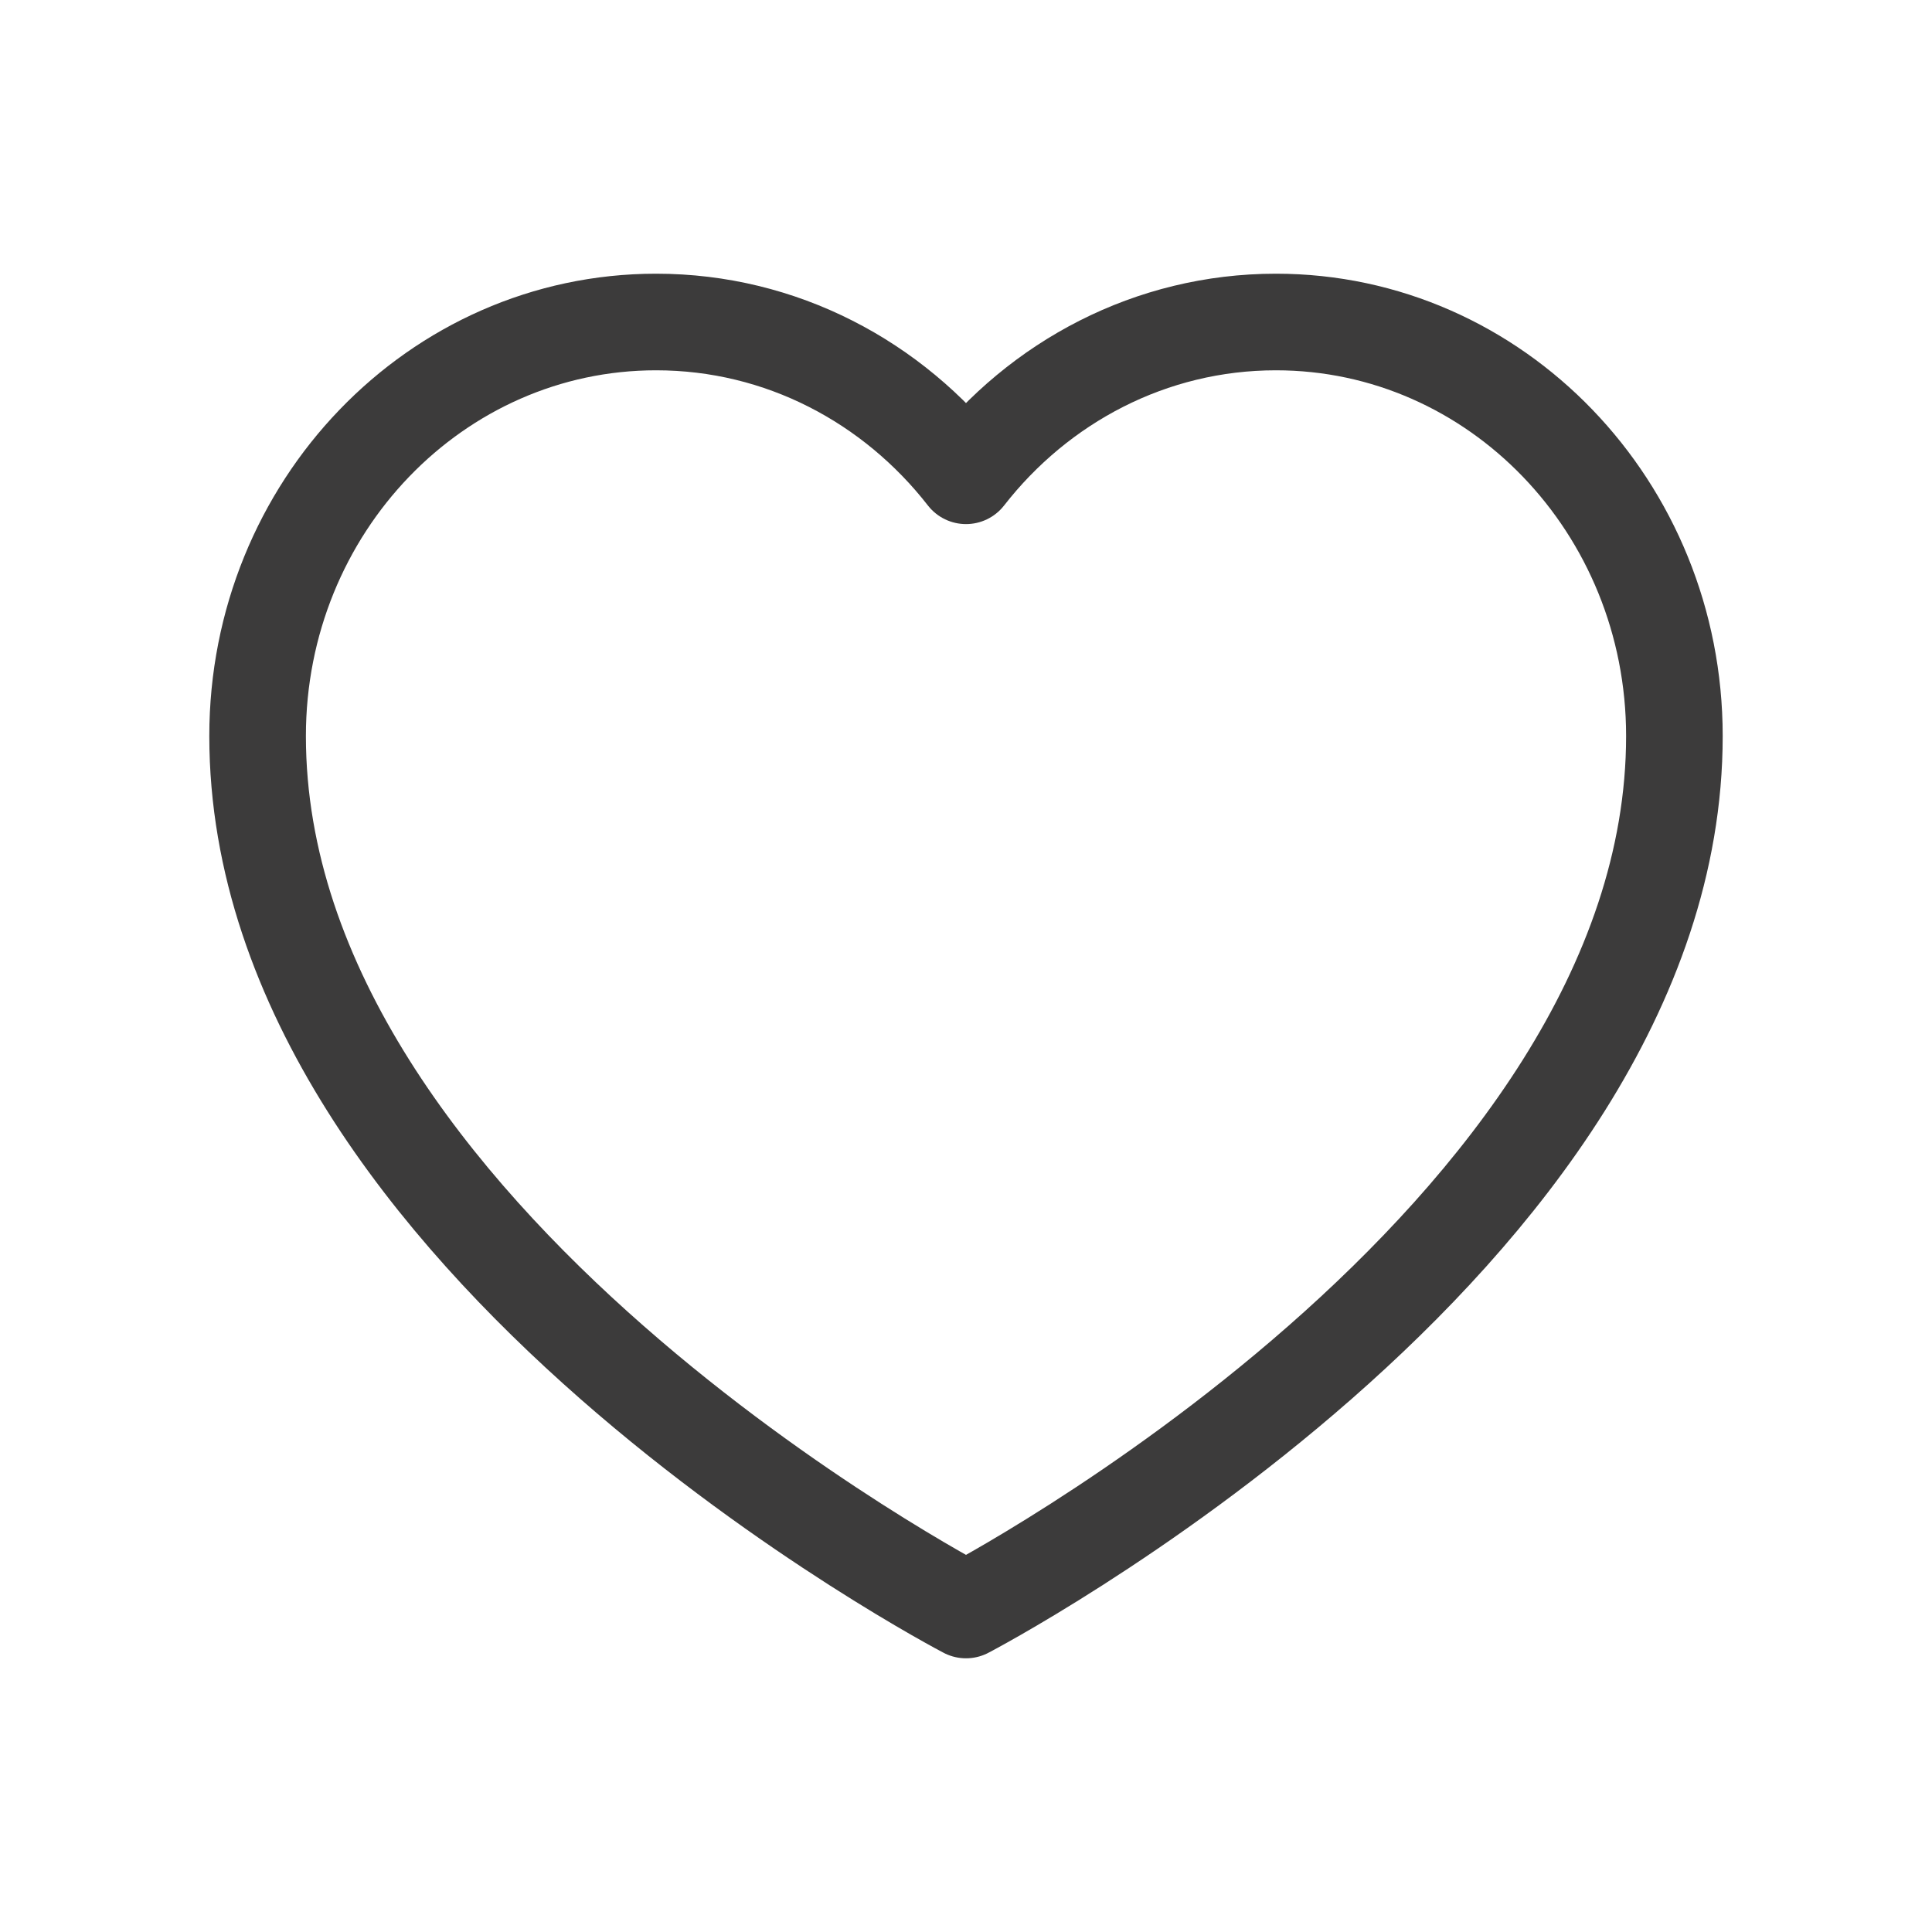
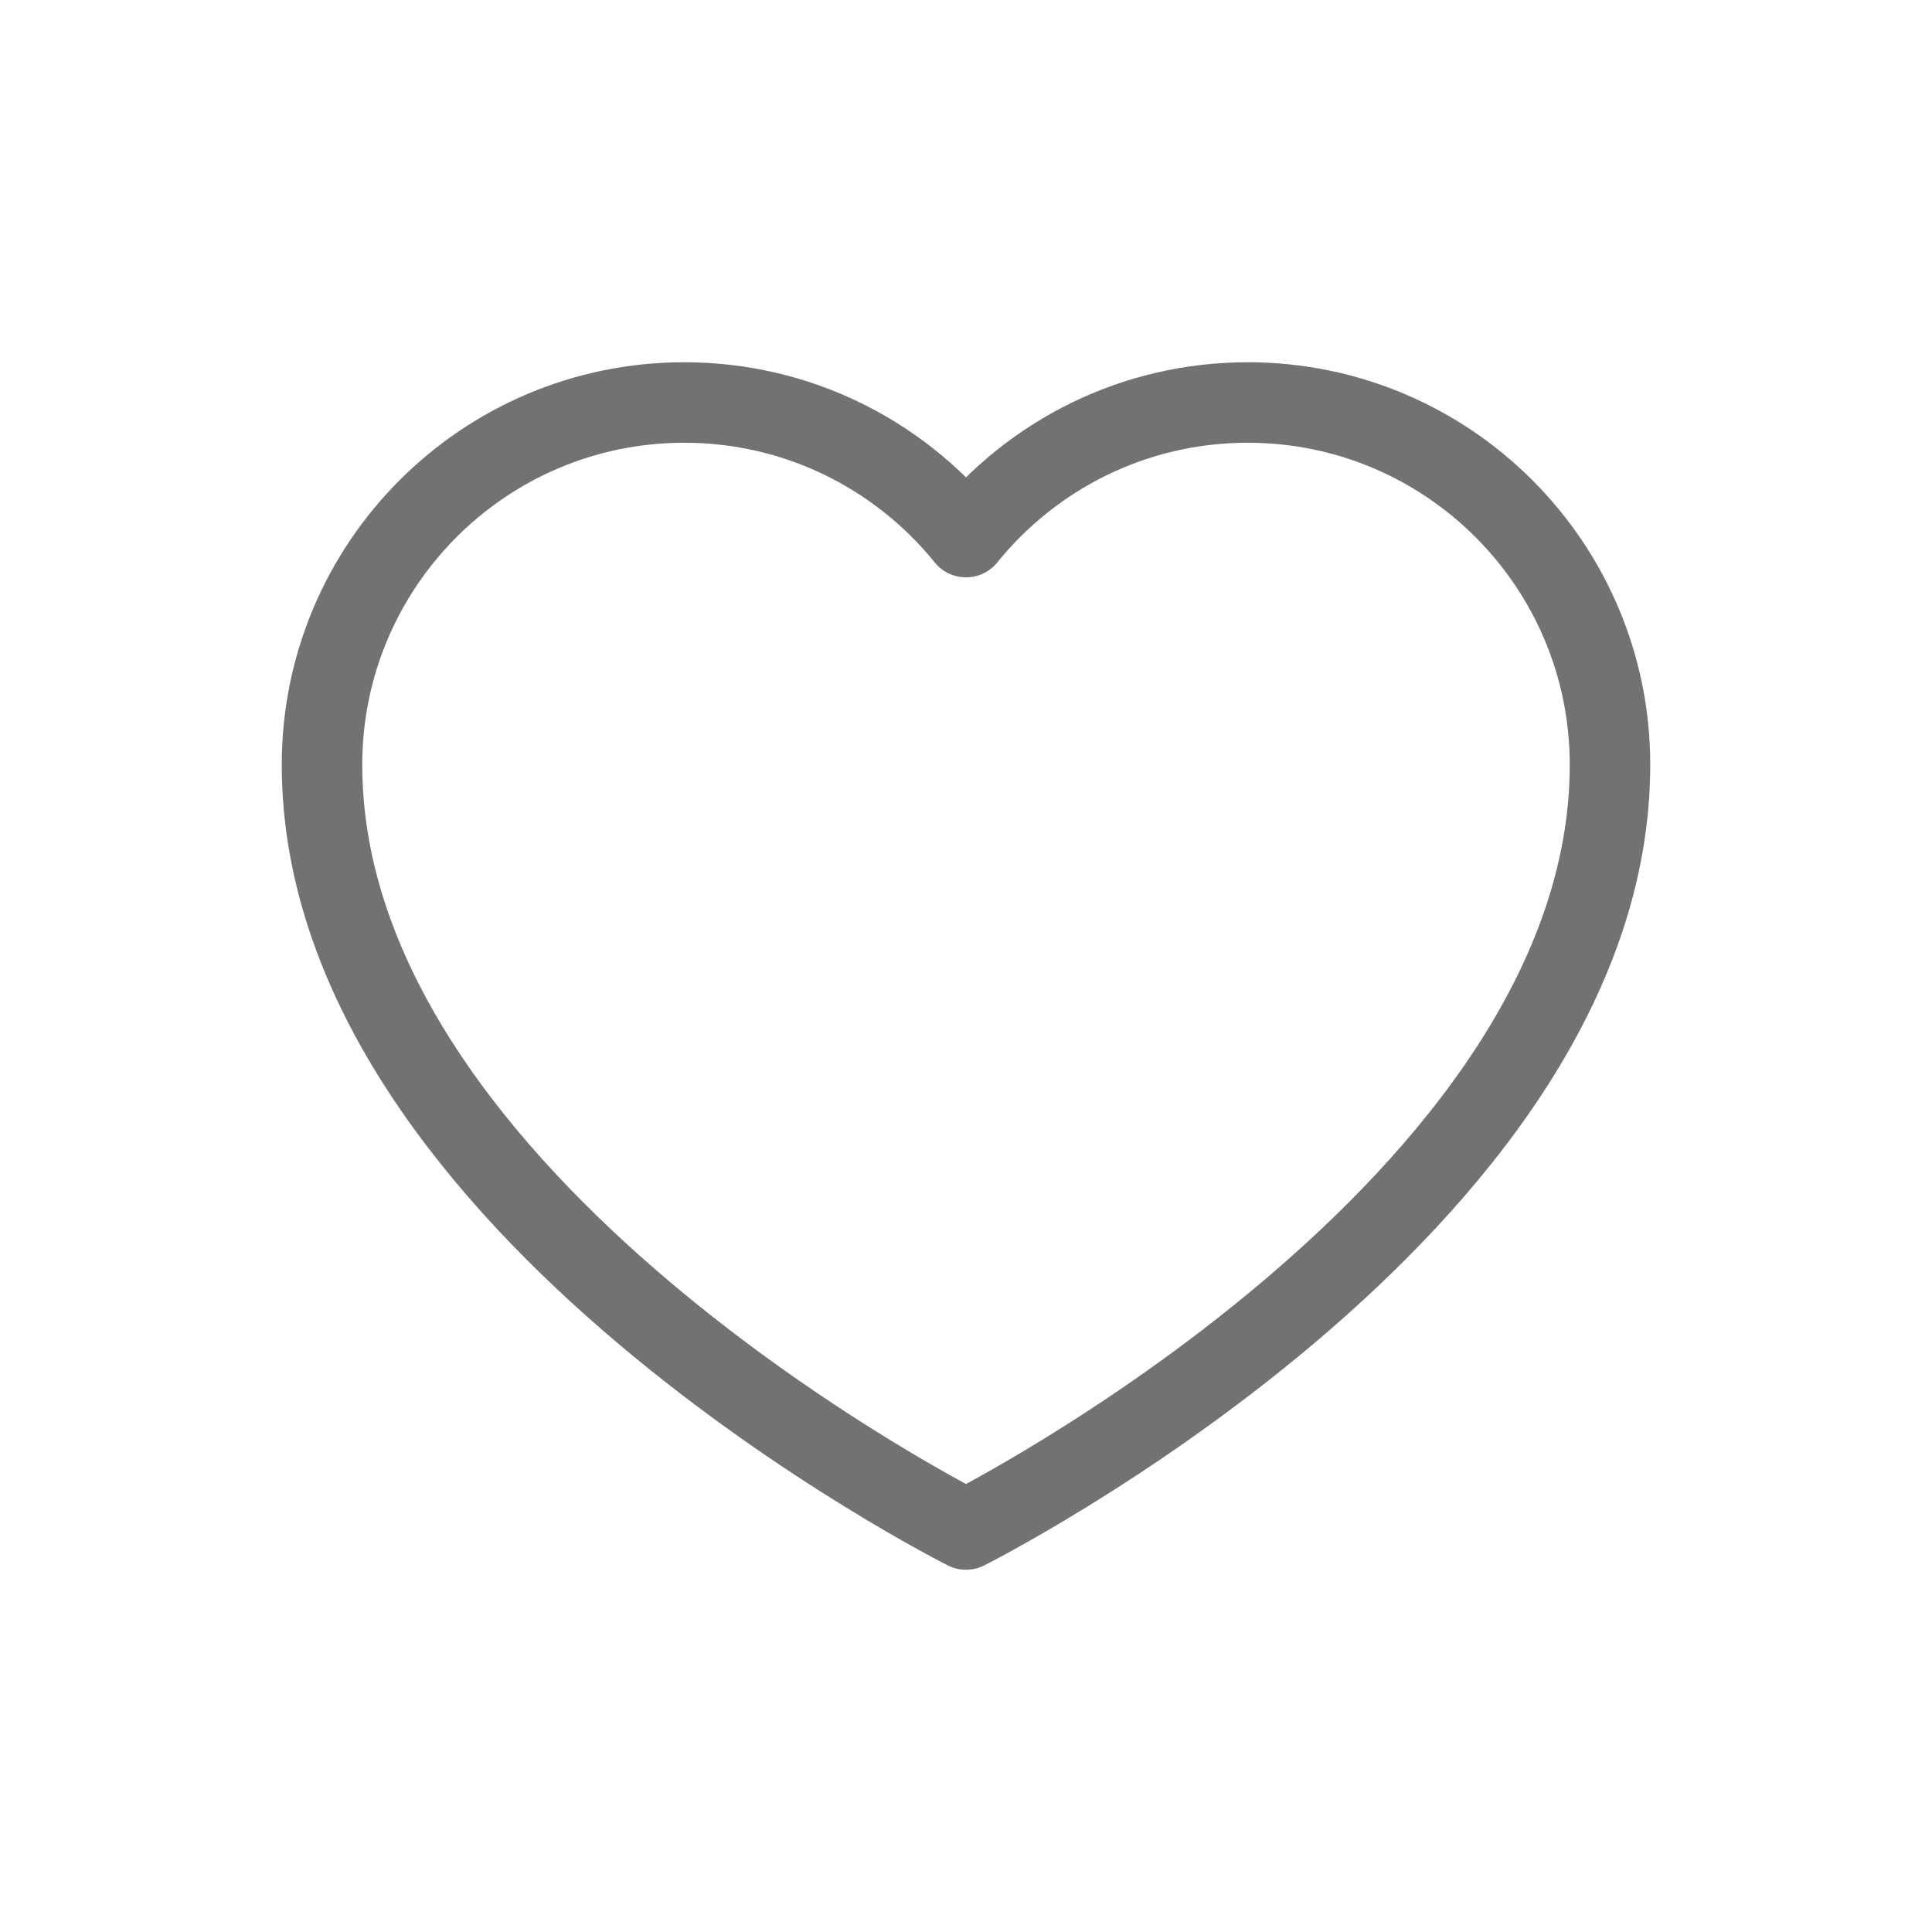
- <svg xmlns="http://www.w3.org/2000/svg" width="30" height="30" viewBox="0 0 30 30" fill="none">
-   <path d="M26 11.429C26 7.878 23.23 5 19.812 5C17.869 5 16.134 5.932 15 7.388C13.866 5.932 12.132 5 10.188 5C6.77 5 4 7.878 4 11.429C4 19.265 15 25 15 25C15 25 26 19.265 26 11.429Z" stroke="#3C3B3B" stroke-width="1.5" stroke-linejoin="round" />
+ <svg xmlns="http://www.w3.org/2000/svg" width="24" height="24" viewBox="0 0 24 24" fill="none">
+   <path d="M20 9.5C20 7.015 17.985 5 15.5 5C14.086 5 12.825 5.652 12 6.672C11.175 5.652 9.914 5 8.5 5C6.015 5 4 7.015 4 9.5C4 14.985 12 19 12 19C12 19 20 14.985 20 9.5Z" stroke="#737272" stroke-linejoin="round" />
</svg>
